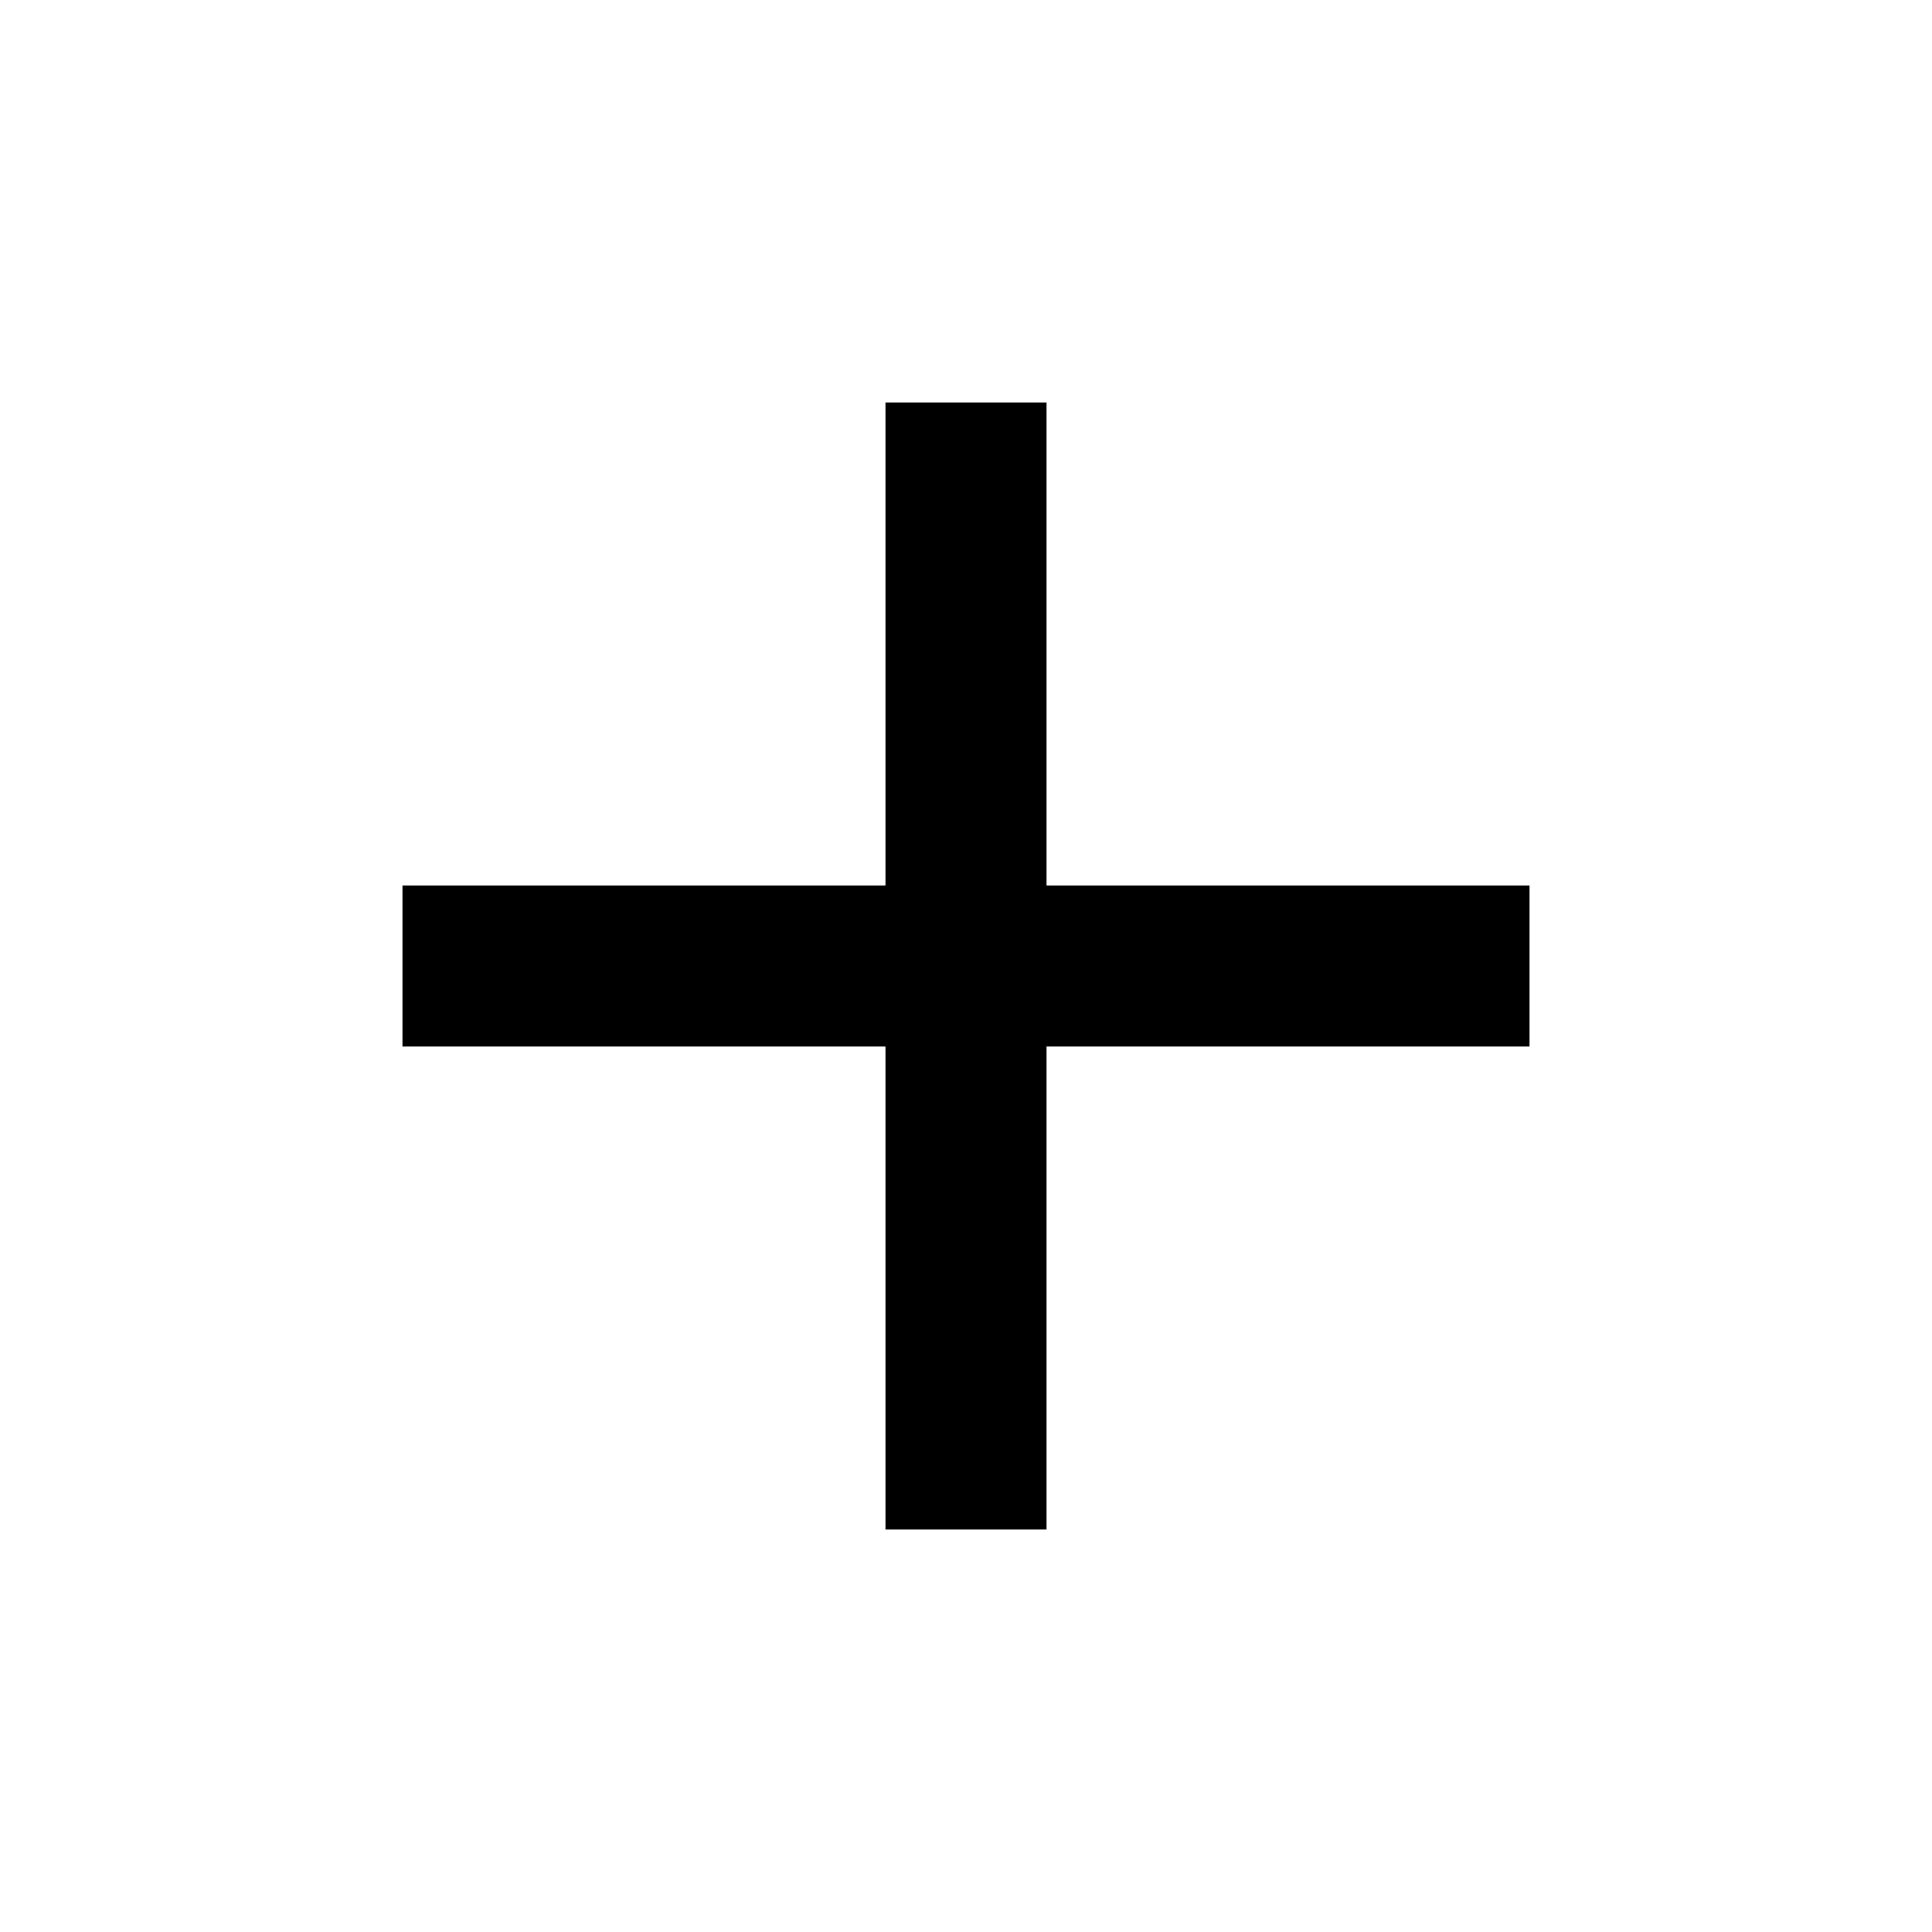
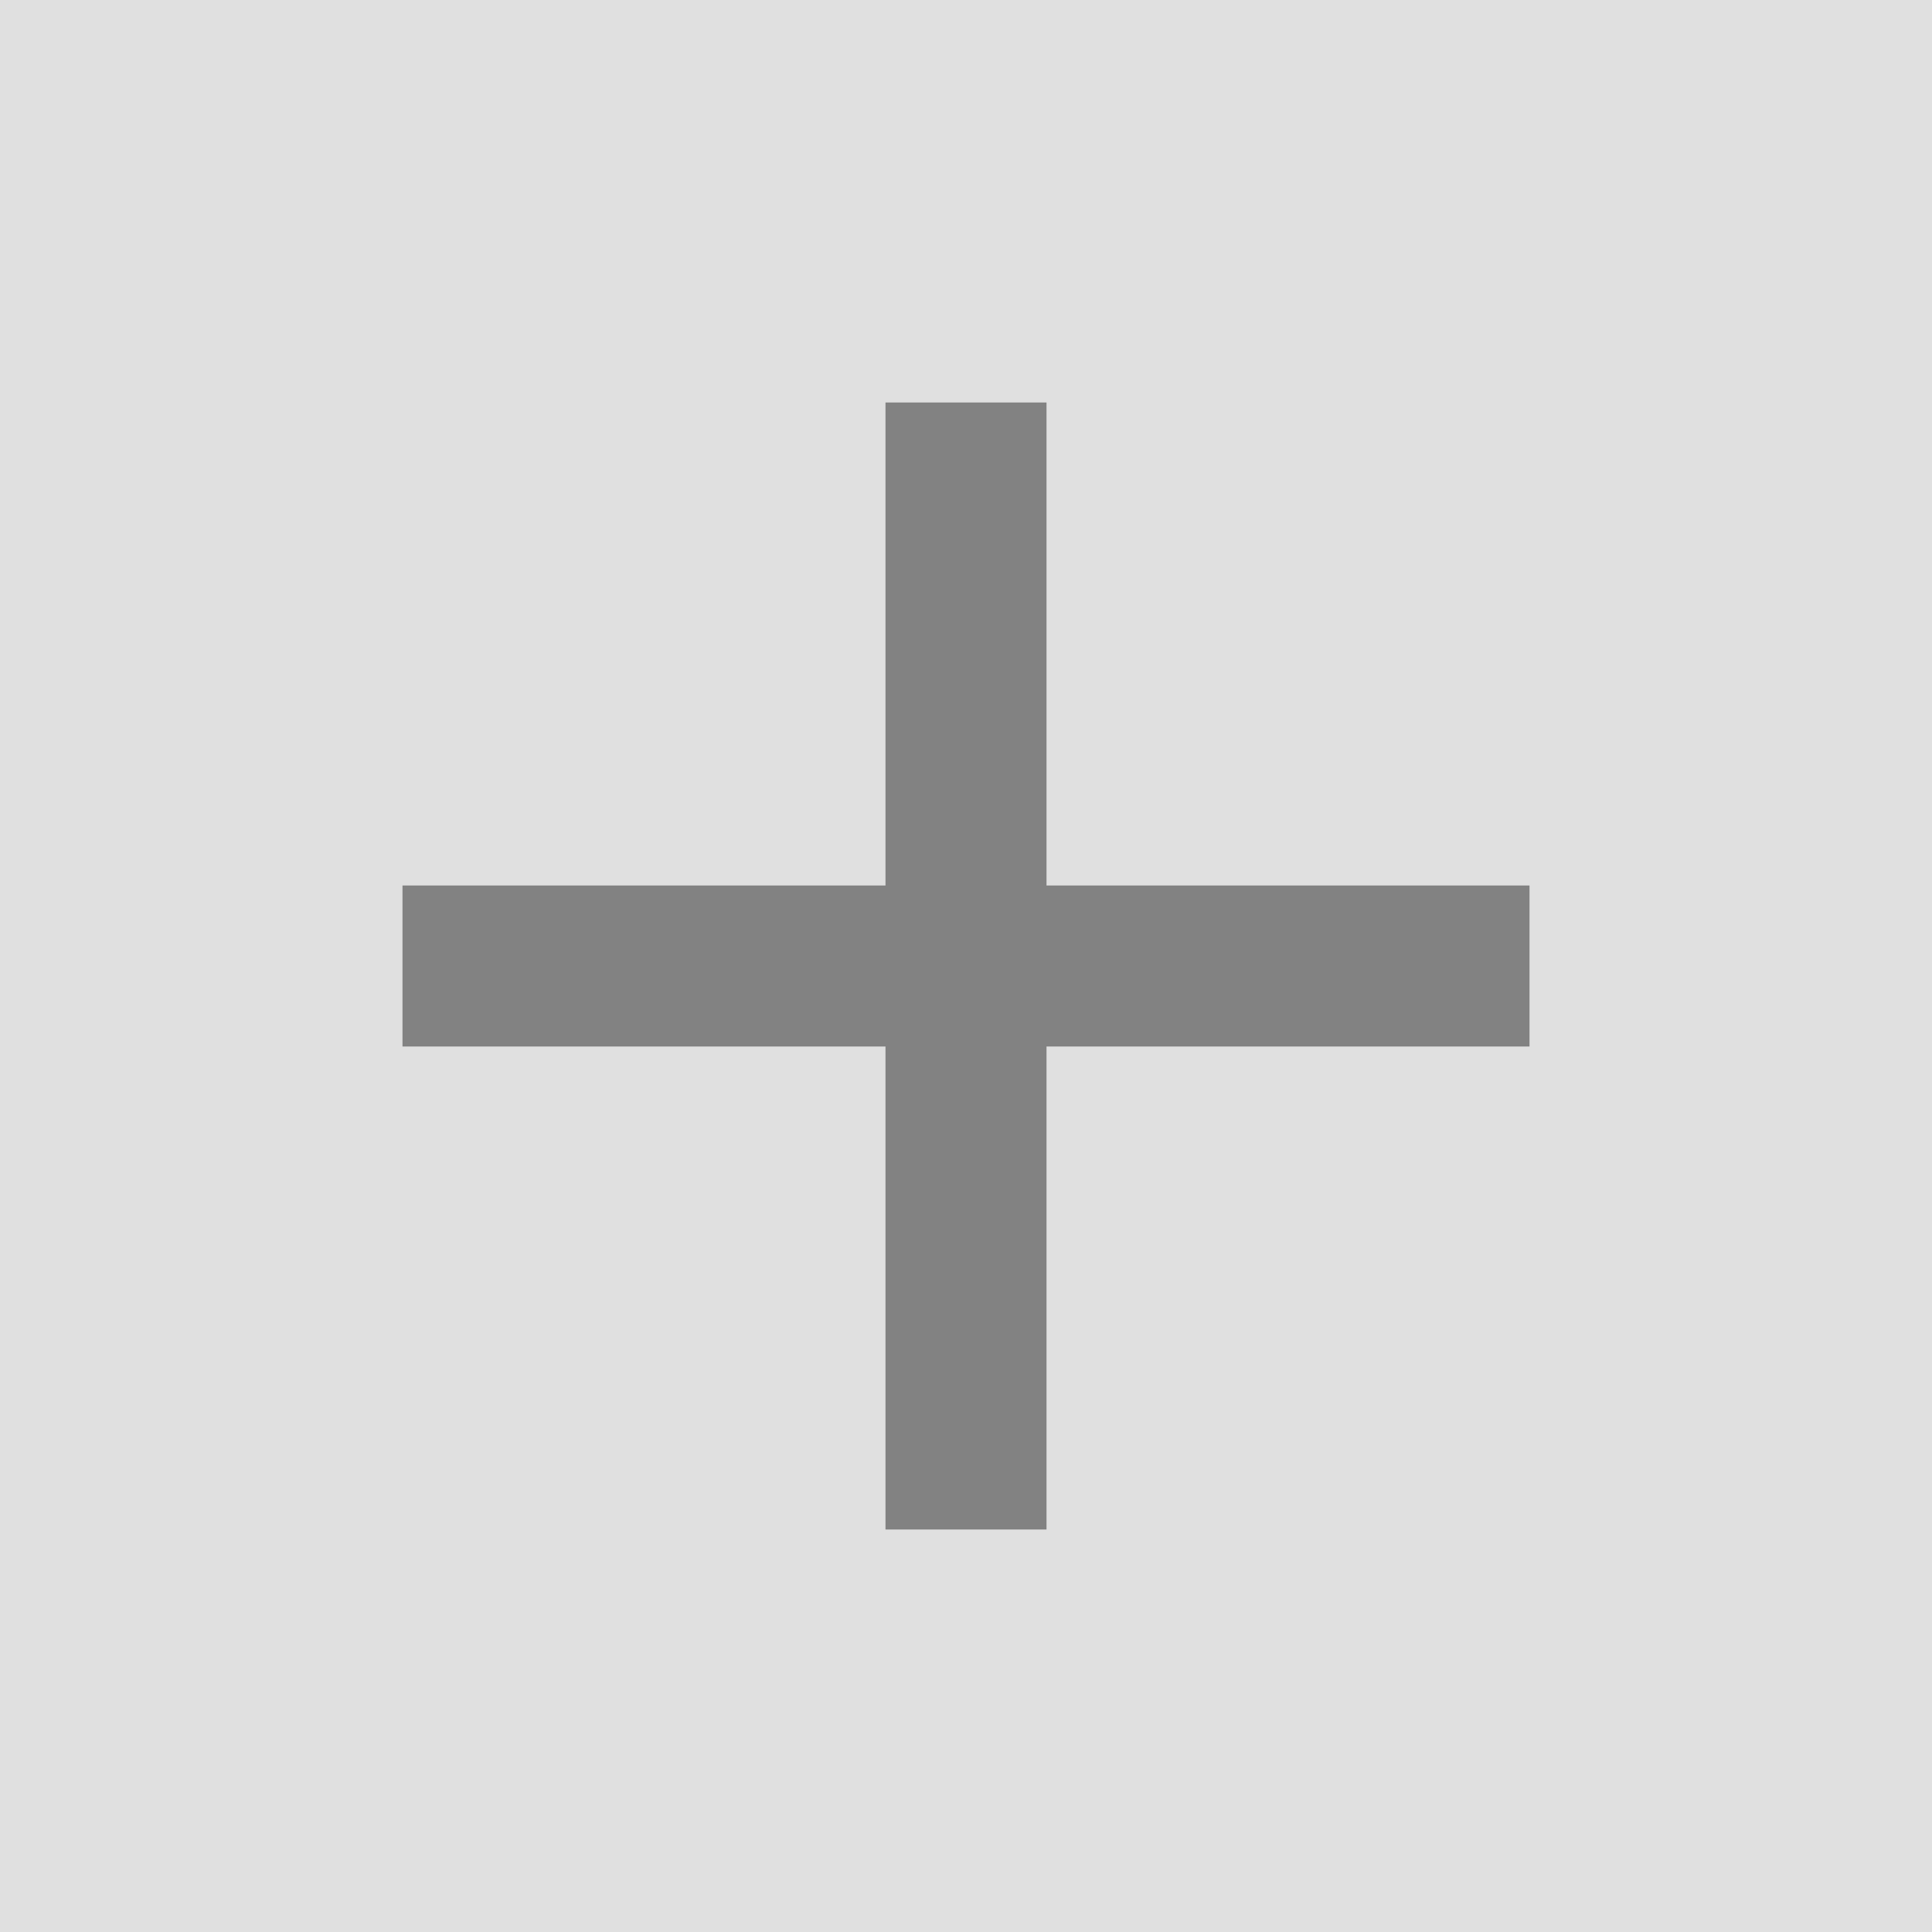
- <svg xmlns="http://www.w3.org/2000/svg" height="24px" viewBox="0 0 24 24" width="24px" fill="#000000">
-   <path d="M0 0h24v24H0z" fill="none" />
+ <svg xmlns="http://www.w3.org/2000/svg" height="24px" viewBox="0 0 24 24" width="24px" fill="#828282">
+   <path d="M0 0h24v24H0z" fill="#E0E0E0" />
  <path d="M19 13h-6v6h-2v-6H5v-2h6V5h2v6h6v2z" />
</svg>
